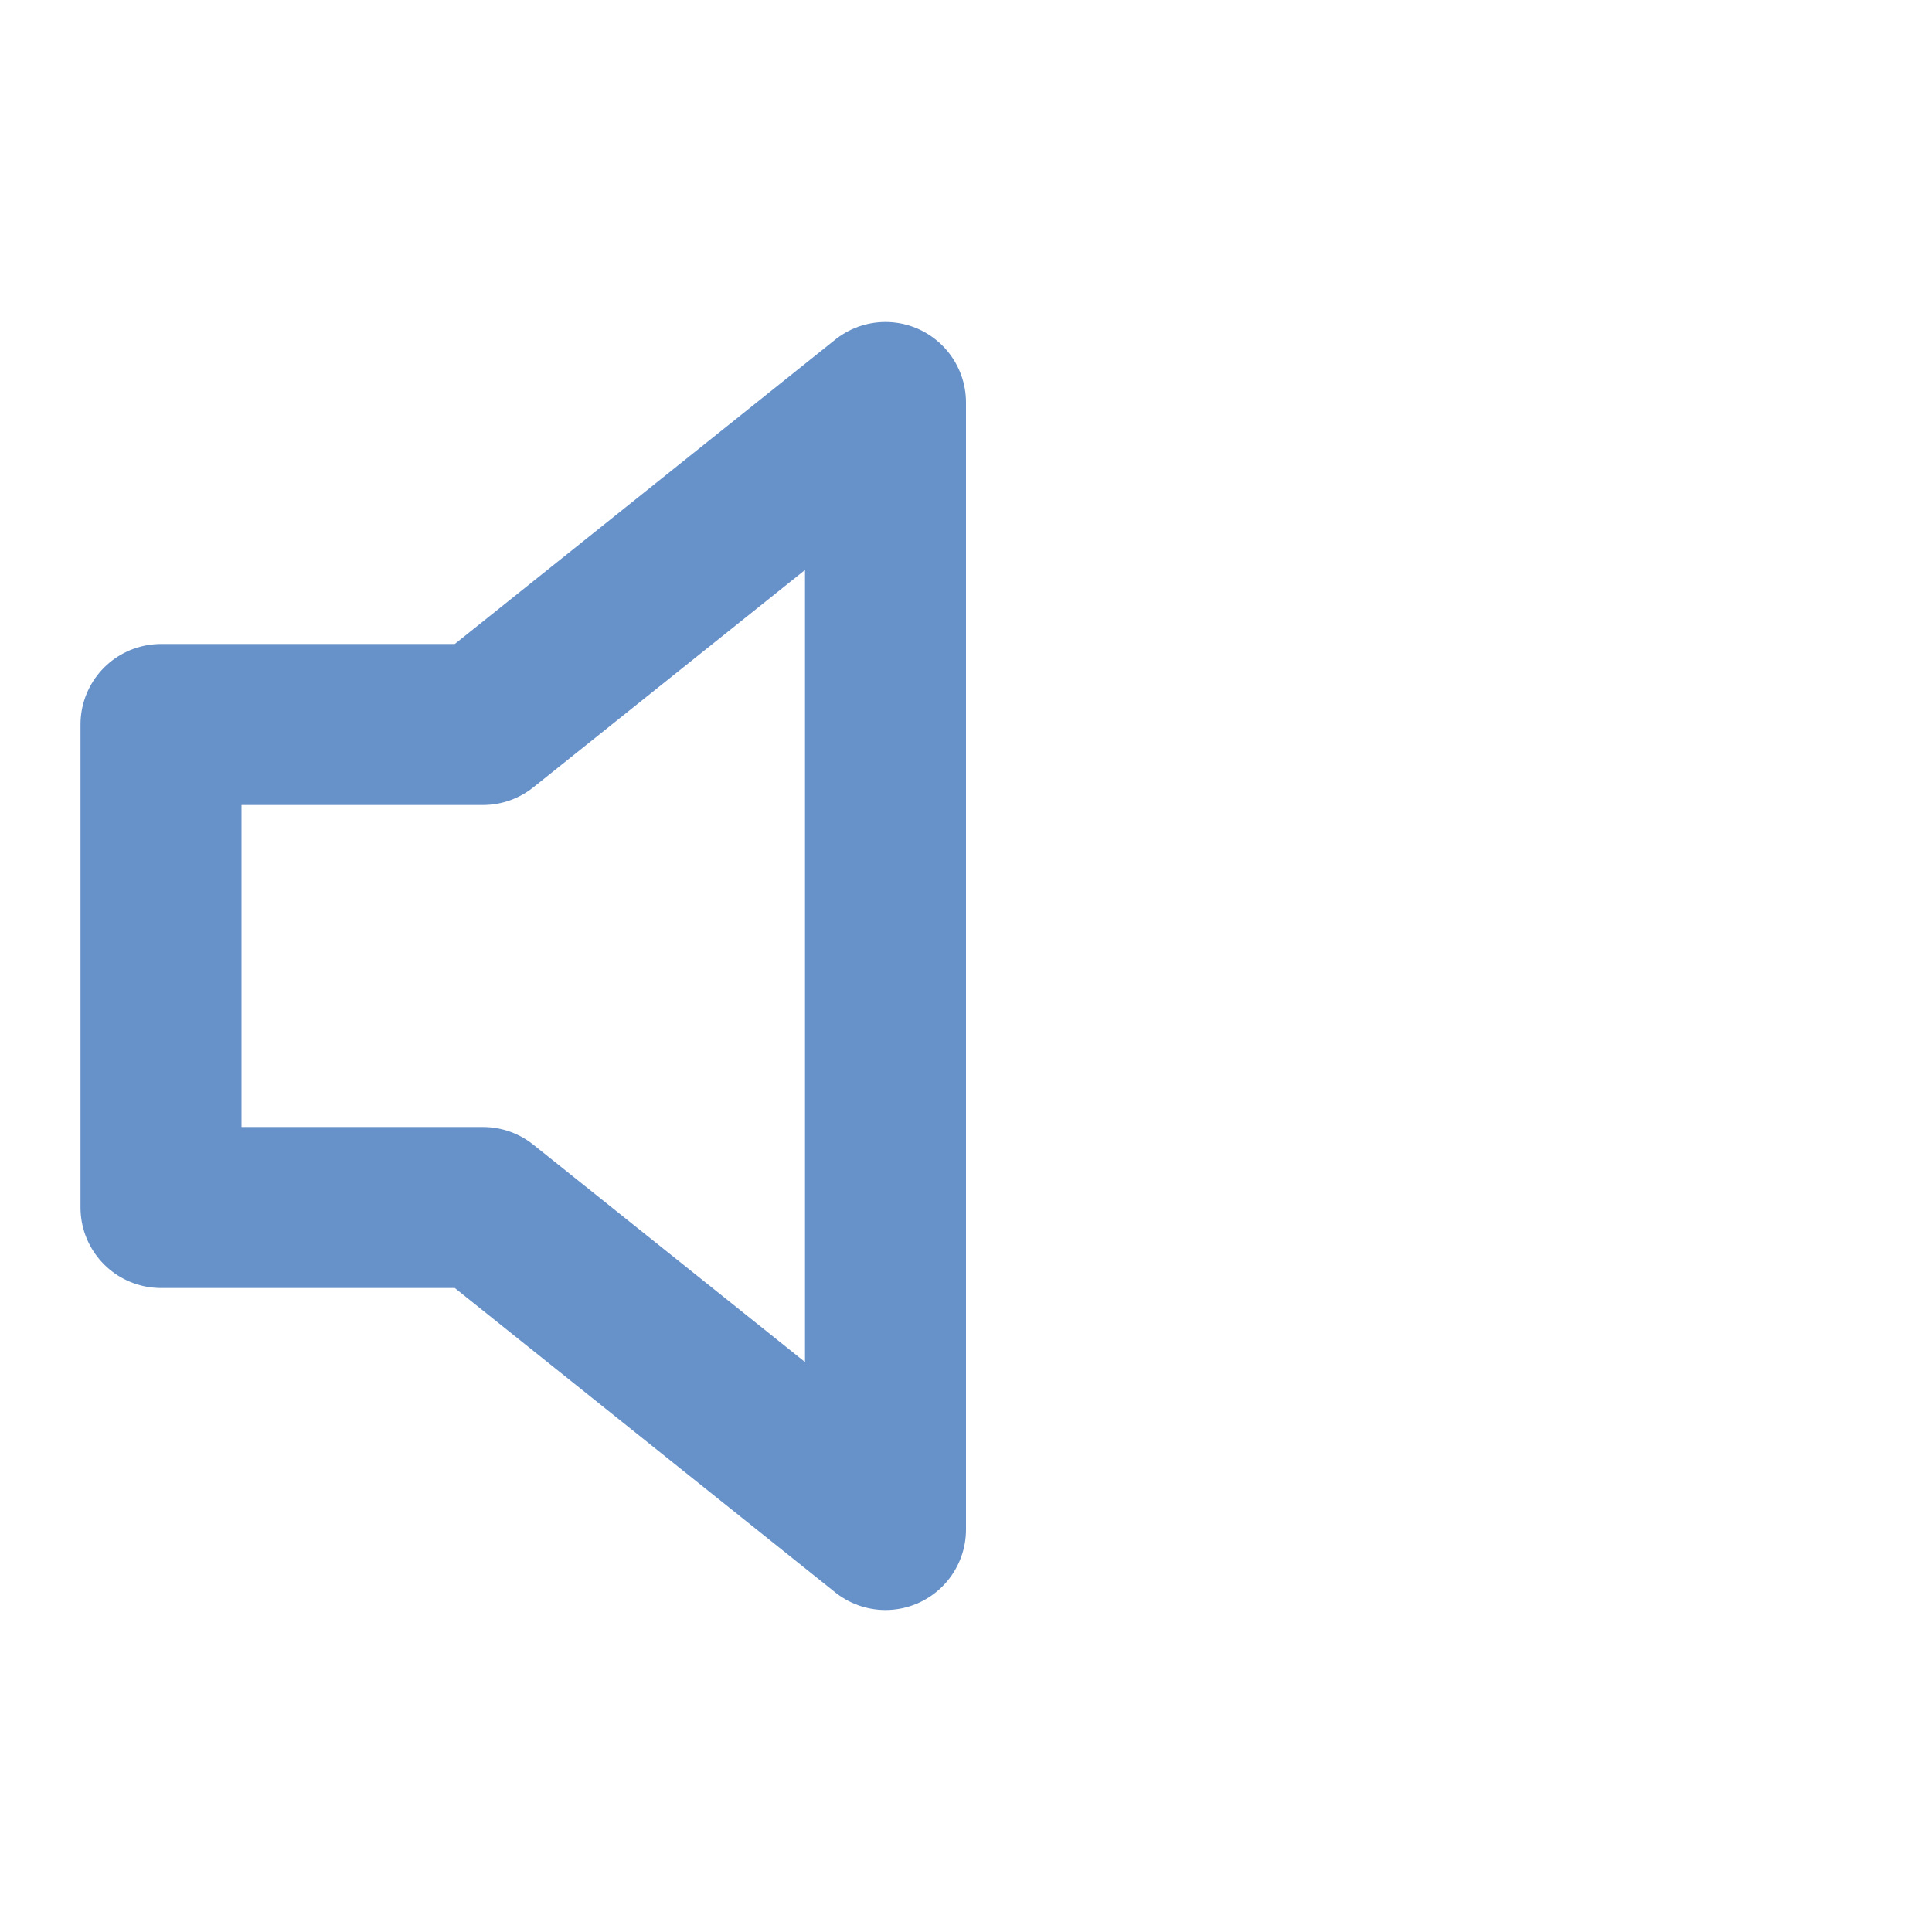
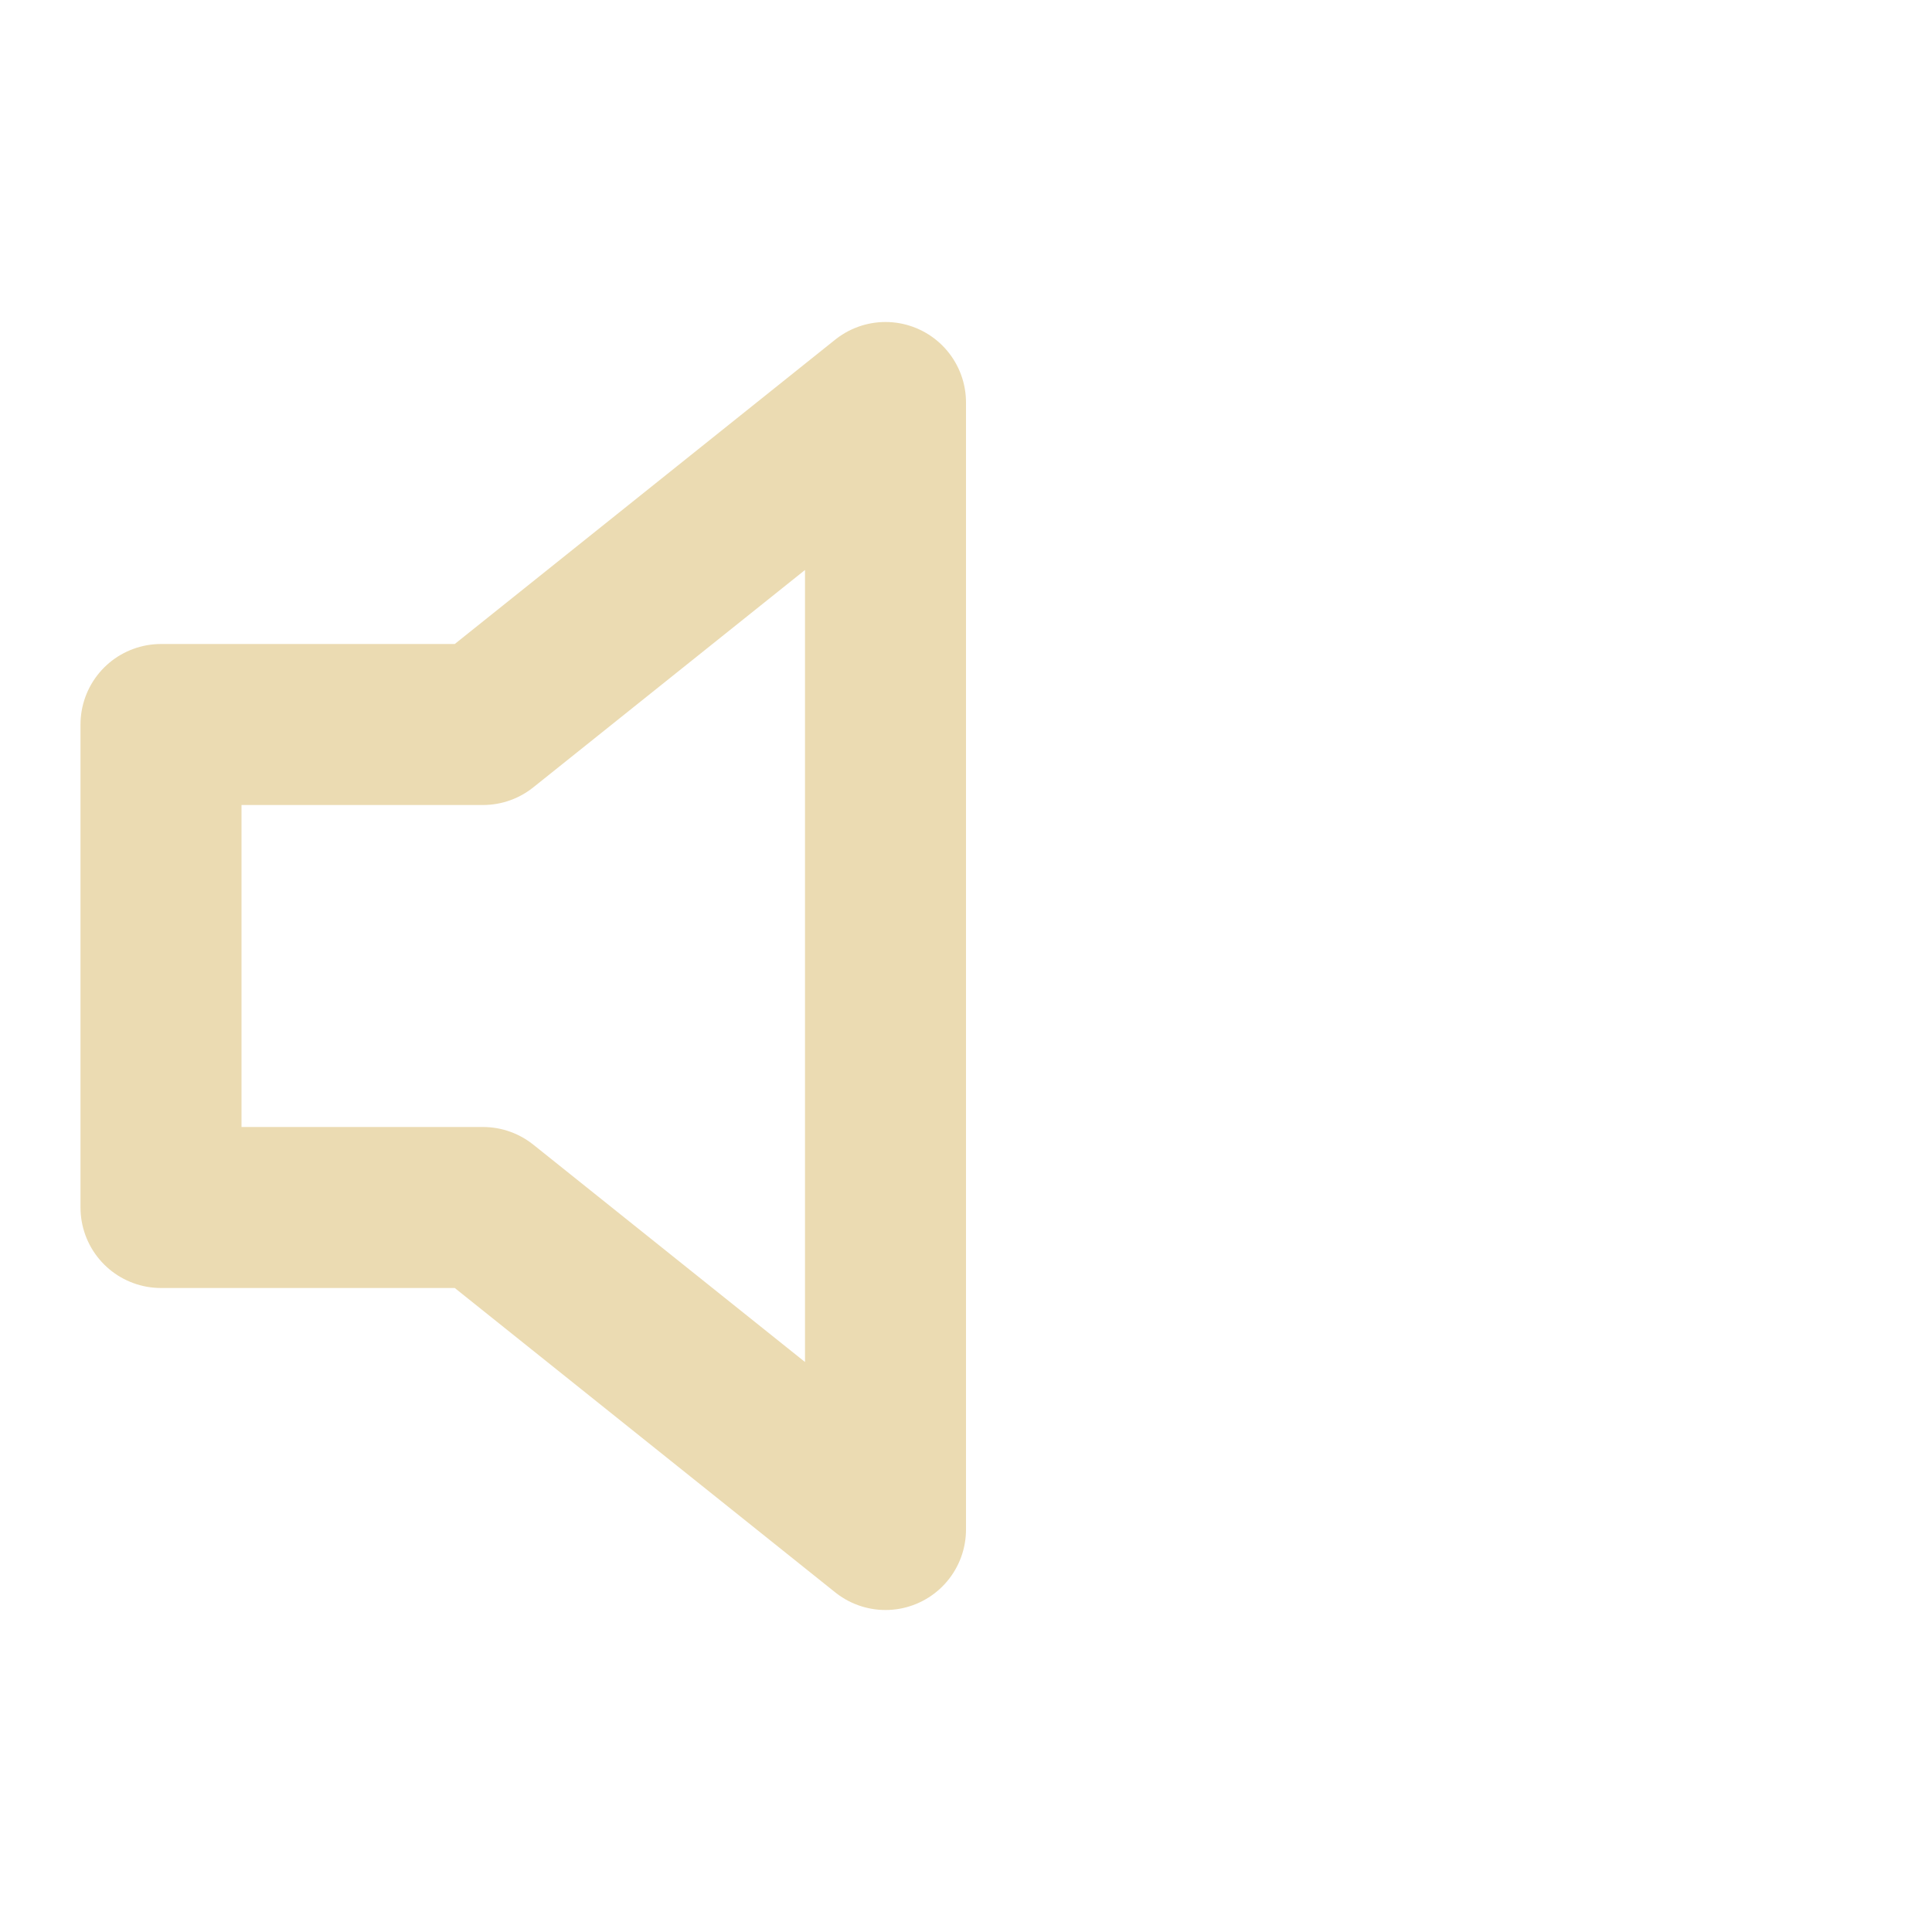
- <svg xmlns="http://www.w3.org/2000/svg" width="60" height="60" viewBox="0 0 24 24" fill="none" stroke="#6791C9" stroke-width="2" stroke-linecap="round" stroke-linejoin="round" class="feather feather-volume">
+ <svg xmlns="http://www.w3.org/2000/svg" width="60" height="60" viewBox="0 0 24 24" fill="none" stroke="#EBDBB2" stroke-width="2" stroke-linecap="round" stroke-linejoin="round" class="feather feather-volume">
  <polygon points="11 5 6 9 2 9 2 15 6 15 11 19 11 5" />
</svg>
